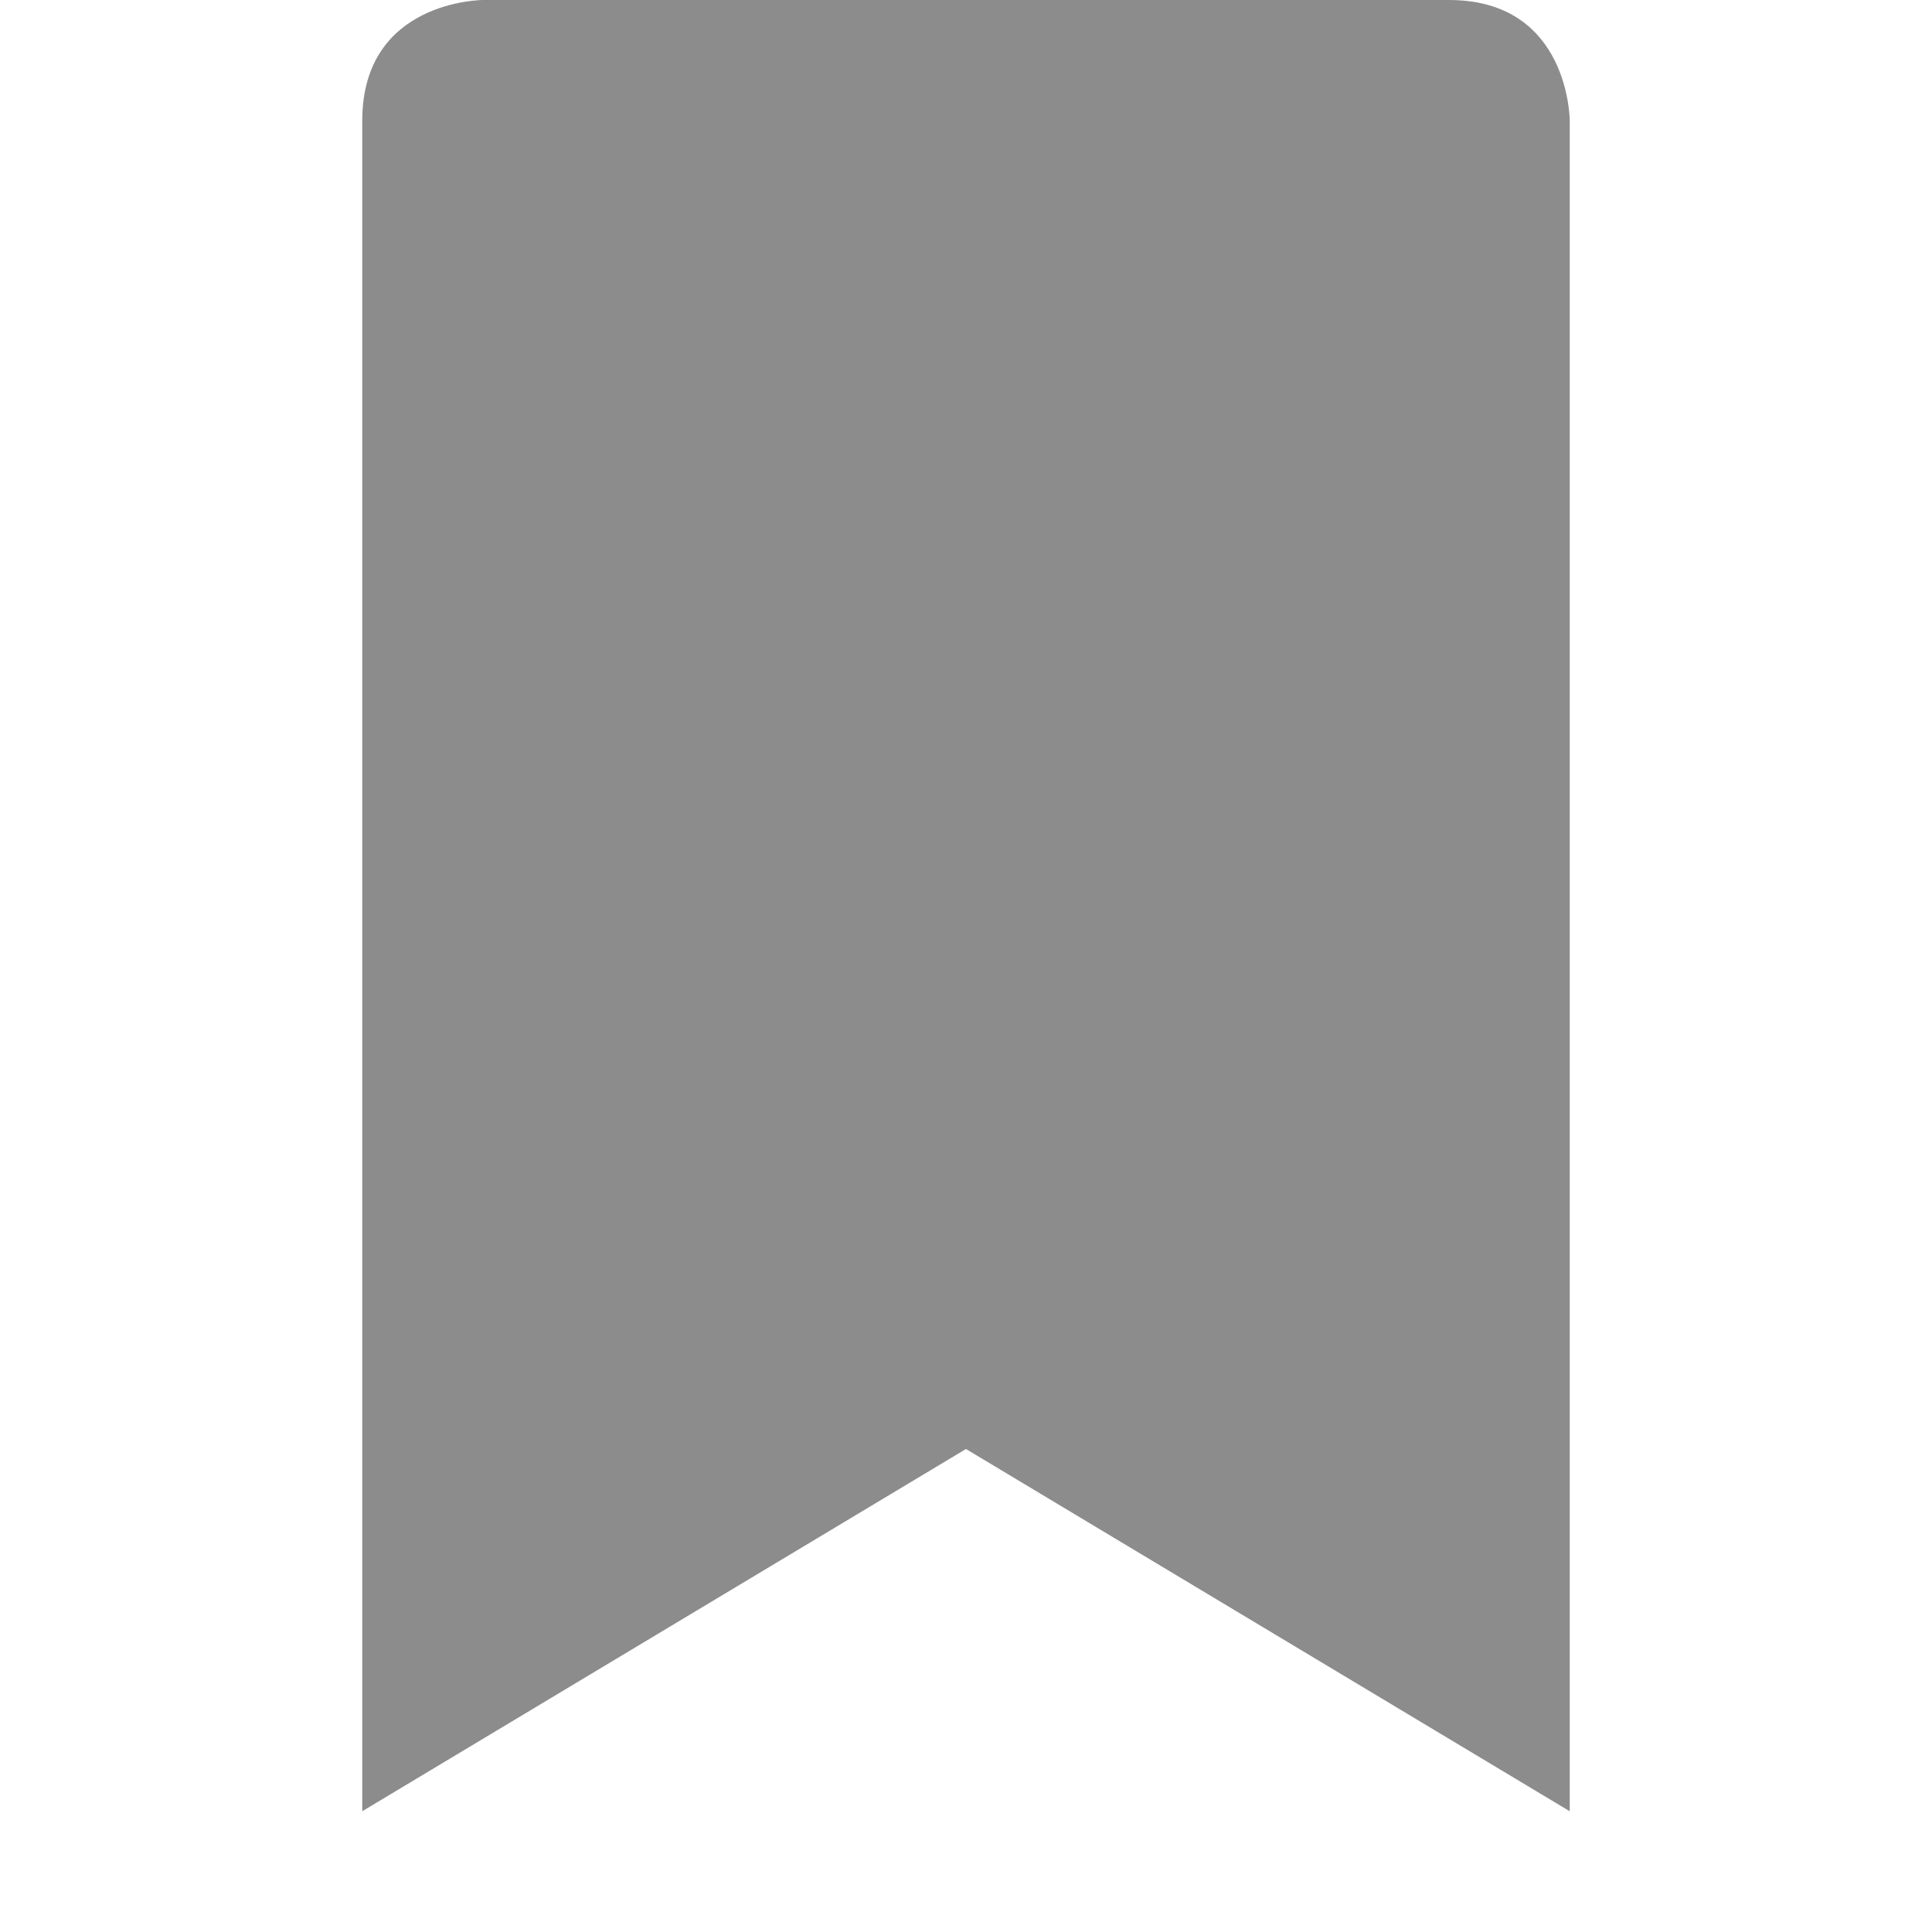
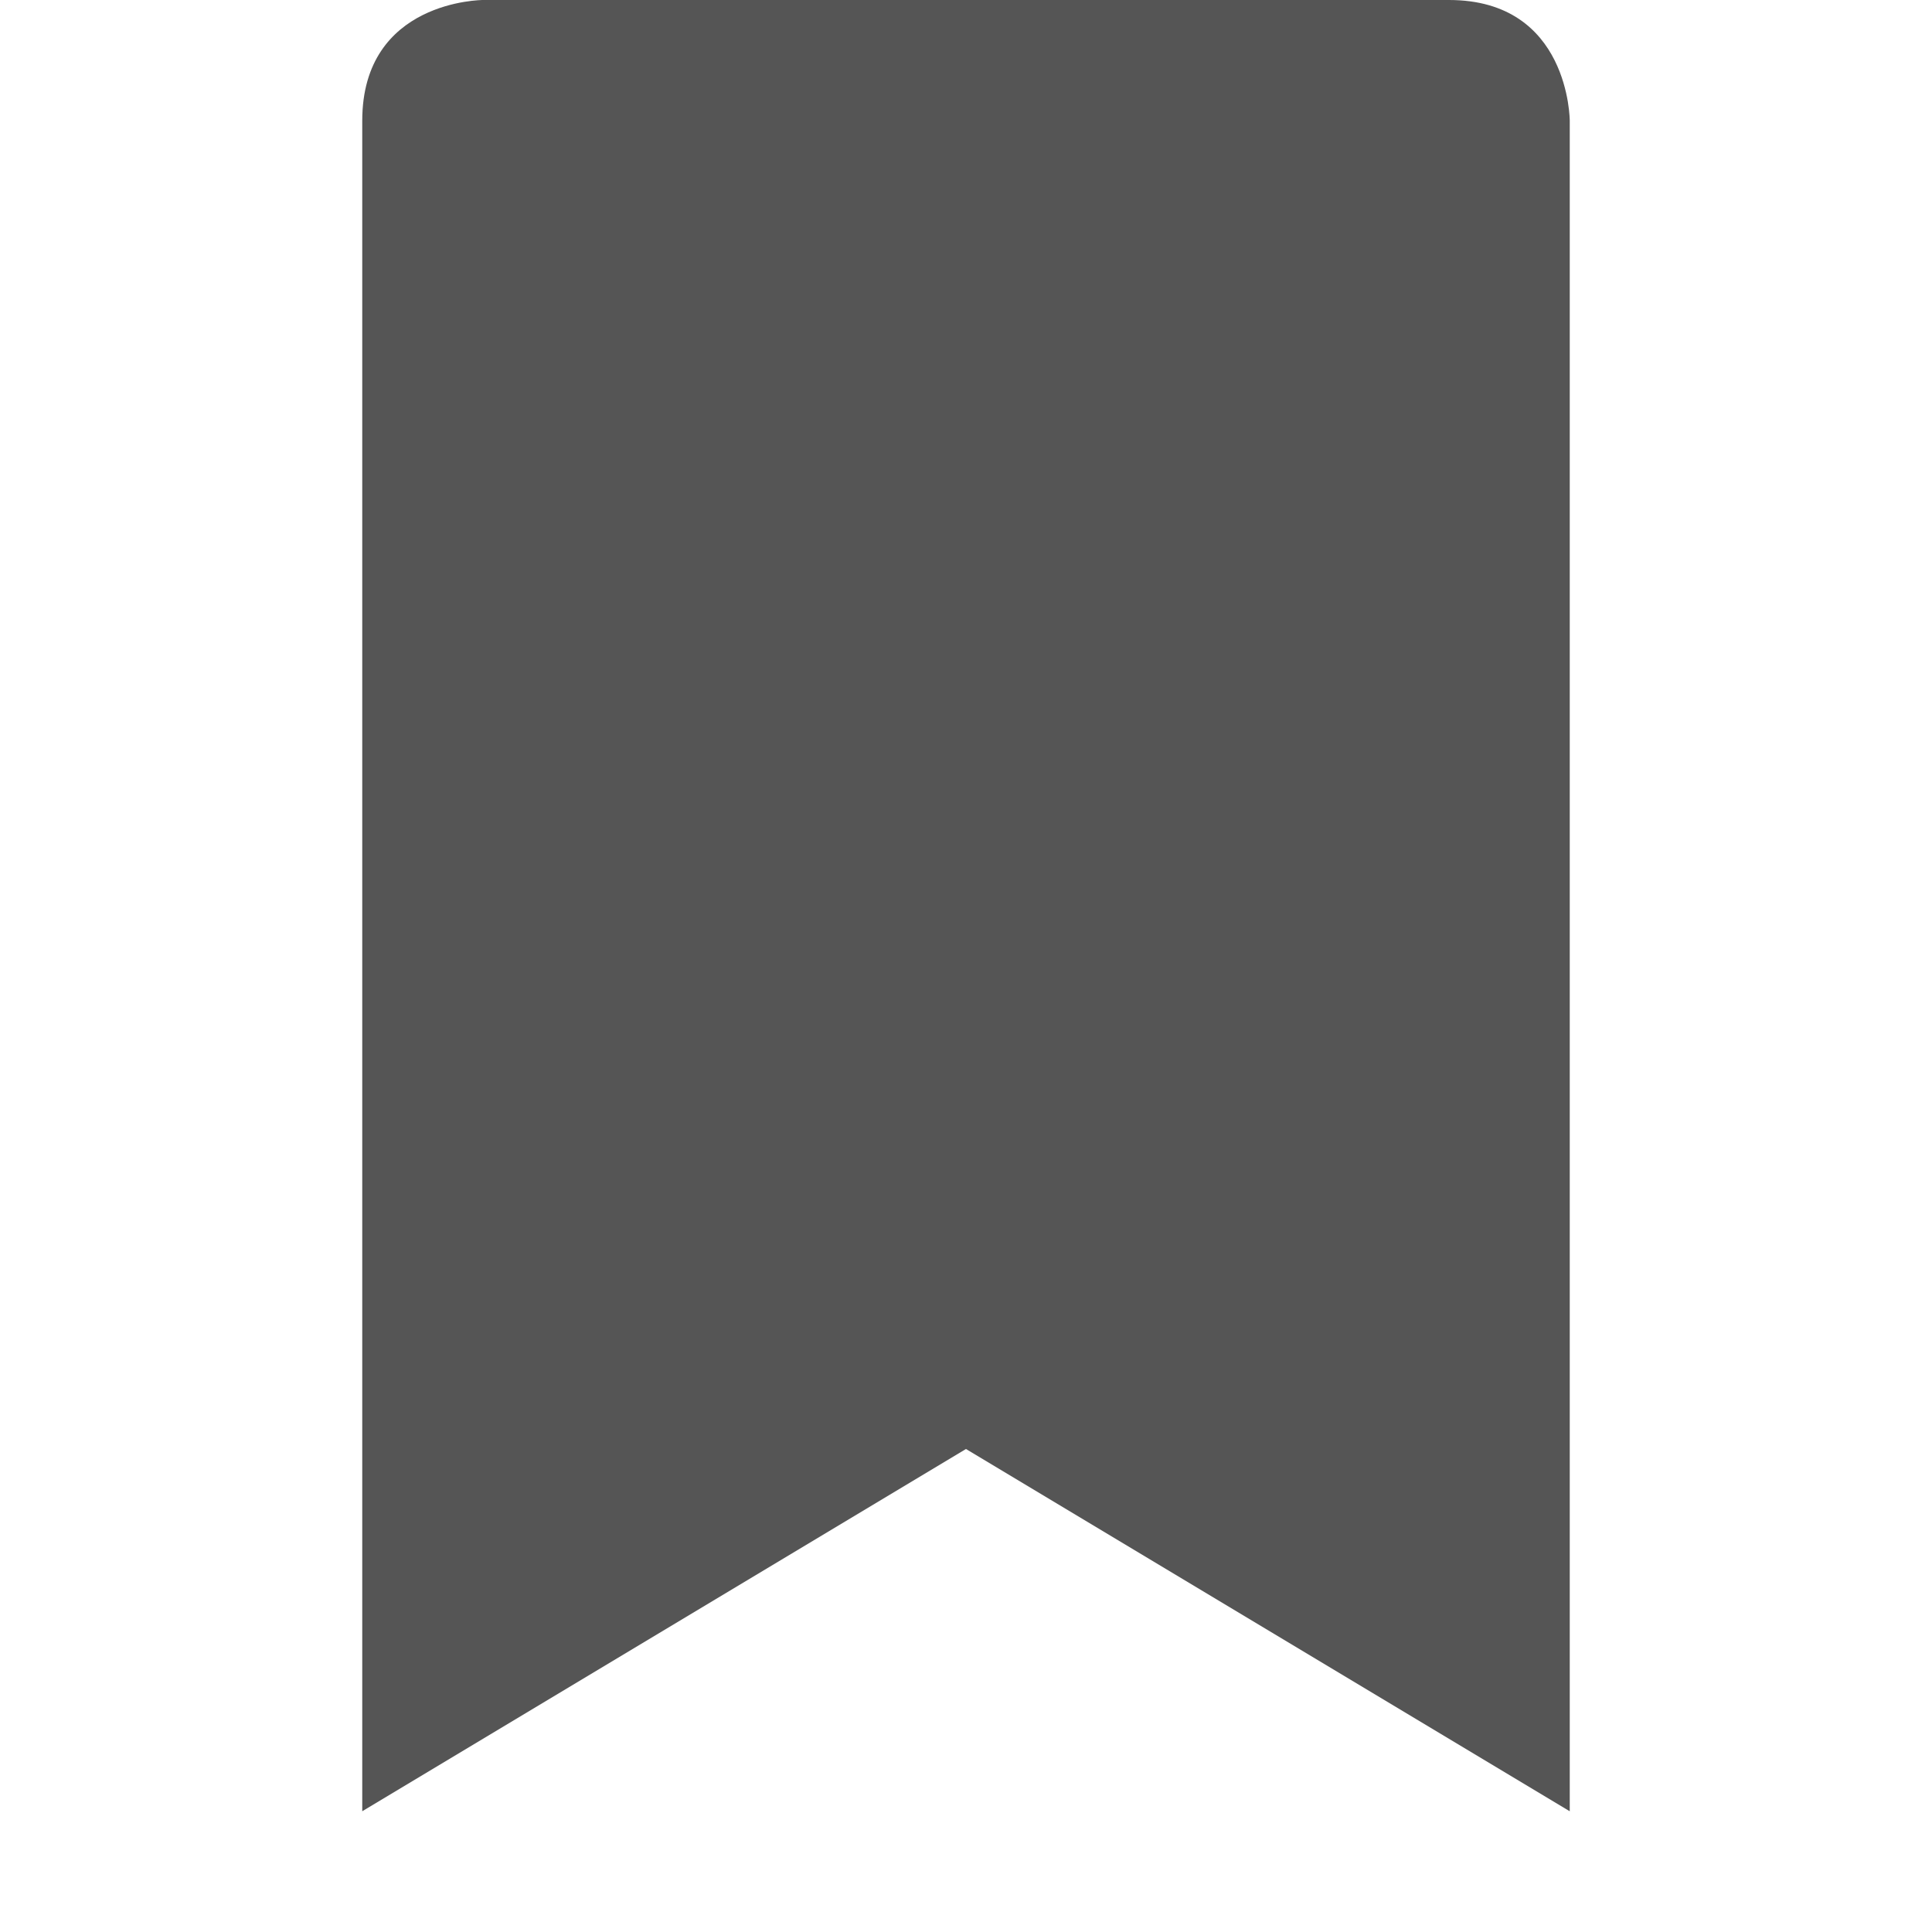
<svg xmlns="http://www.w3.org/2000/svg" id="svg7384" style="enable-background:new" height="16" width="16" version="1.1">
  <defs id="defs7386">
    <filter id="filter7554" style="color-interpolation-filters:sRGB">
      <feBlend id="feBlend7556" in2="BackgroundImage" mode="darken" />
    </filter>
  </defs>
-   <g id="layer1" transform="translate(-504 -182)" style="fill:#8c8c8c;fill-opacity:1">
-     <path id="path5078-2" style="fill:#8c8c8c;fill-opacity:1" d="m508 182s-1 0-1 1v14l5-3 5 3v-14s0-1-1-1z" />
+   <g id="layer1" transform="translate(-504 -182)">
+     <path id="path5078-2" style="fill:#555" d="m508 182s-1 0-1 1v14l5-3 5 3v-14s0-1-1-1z" />
  </g>
</svg>
